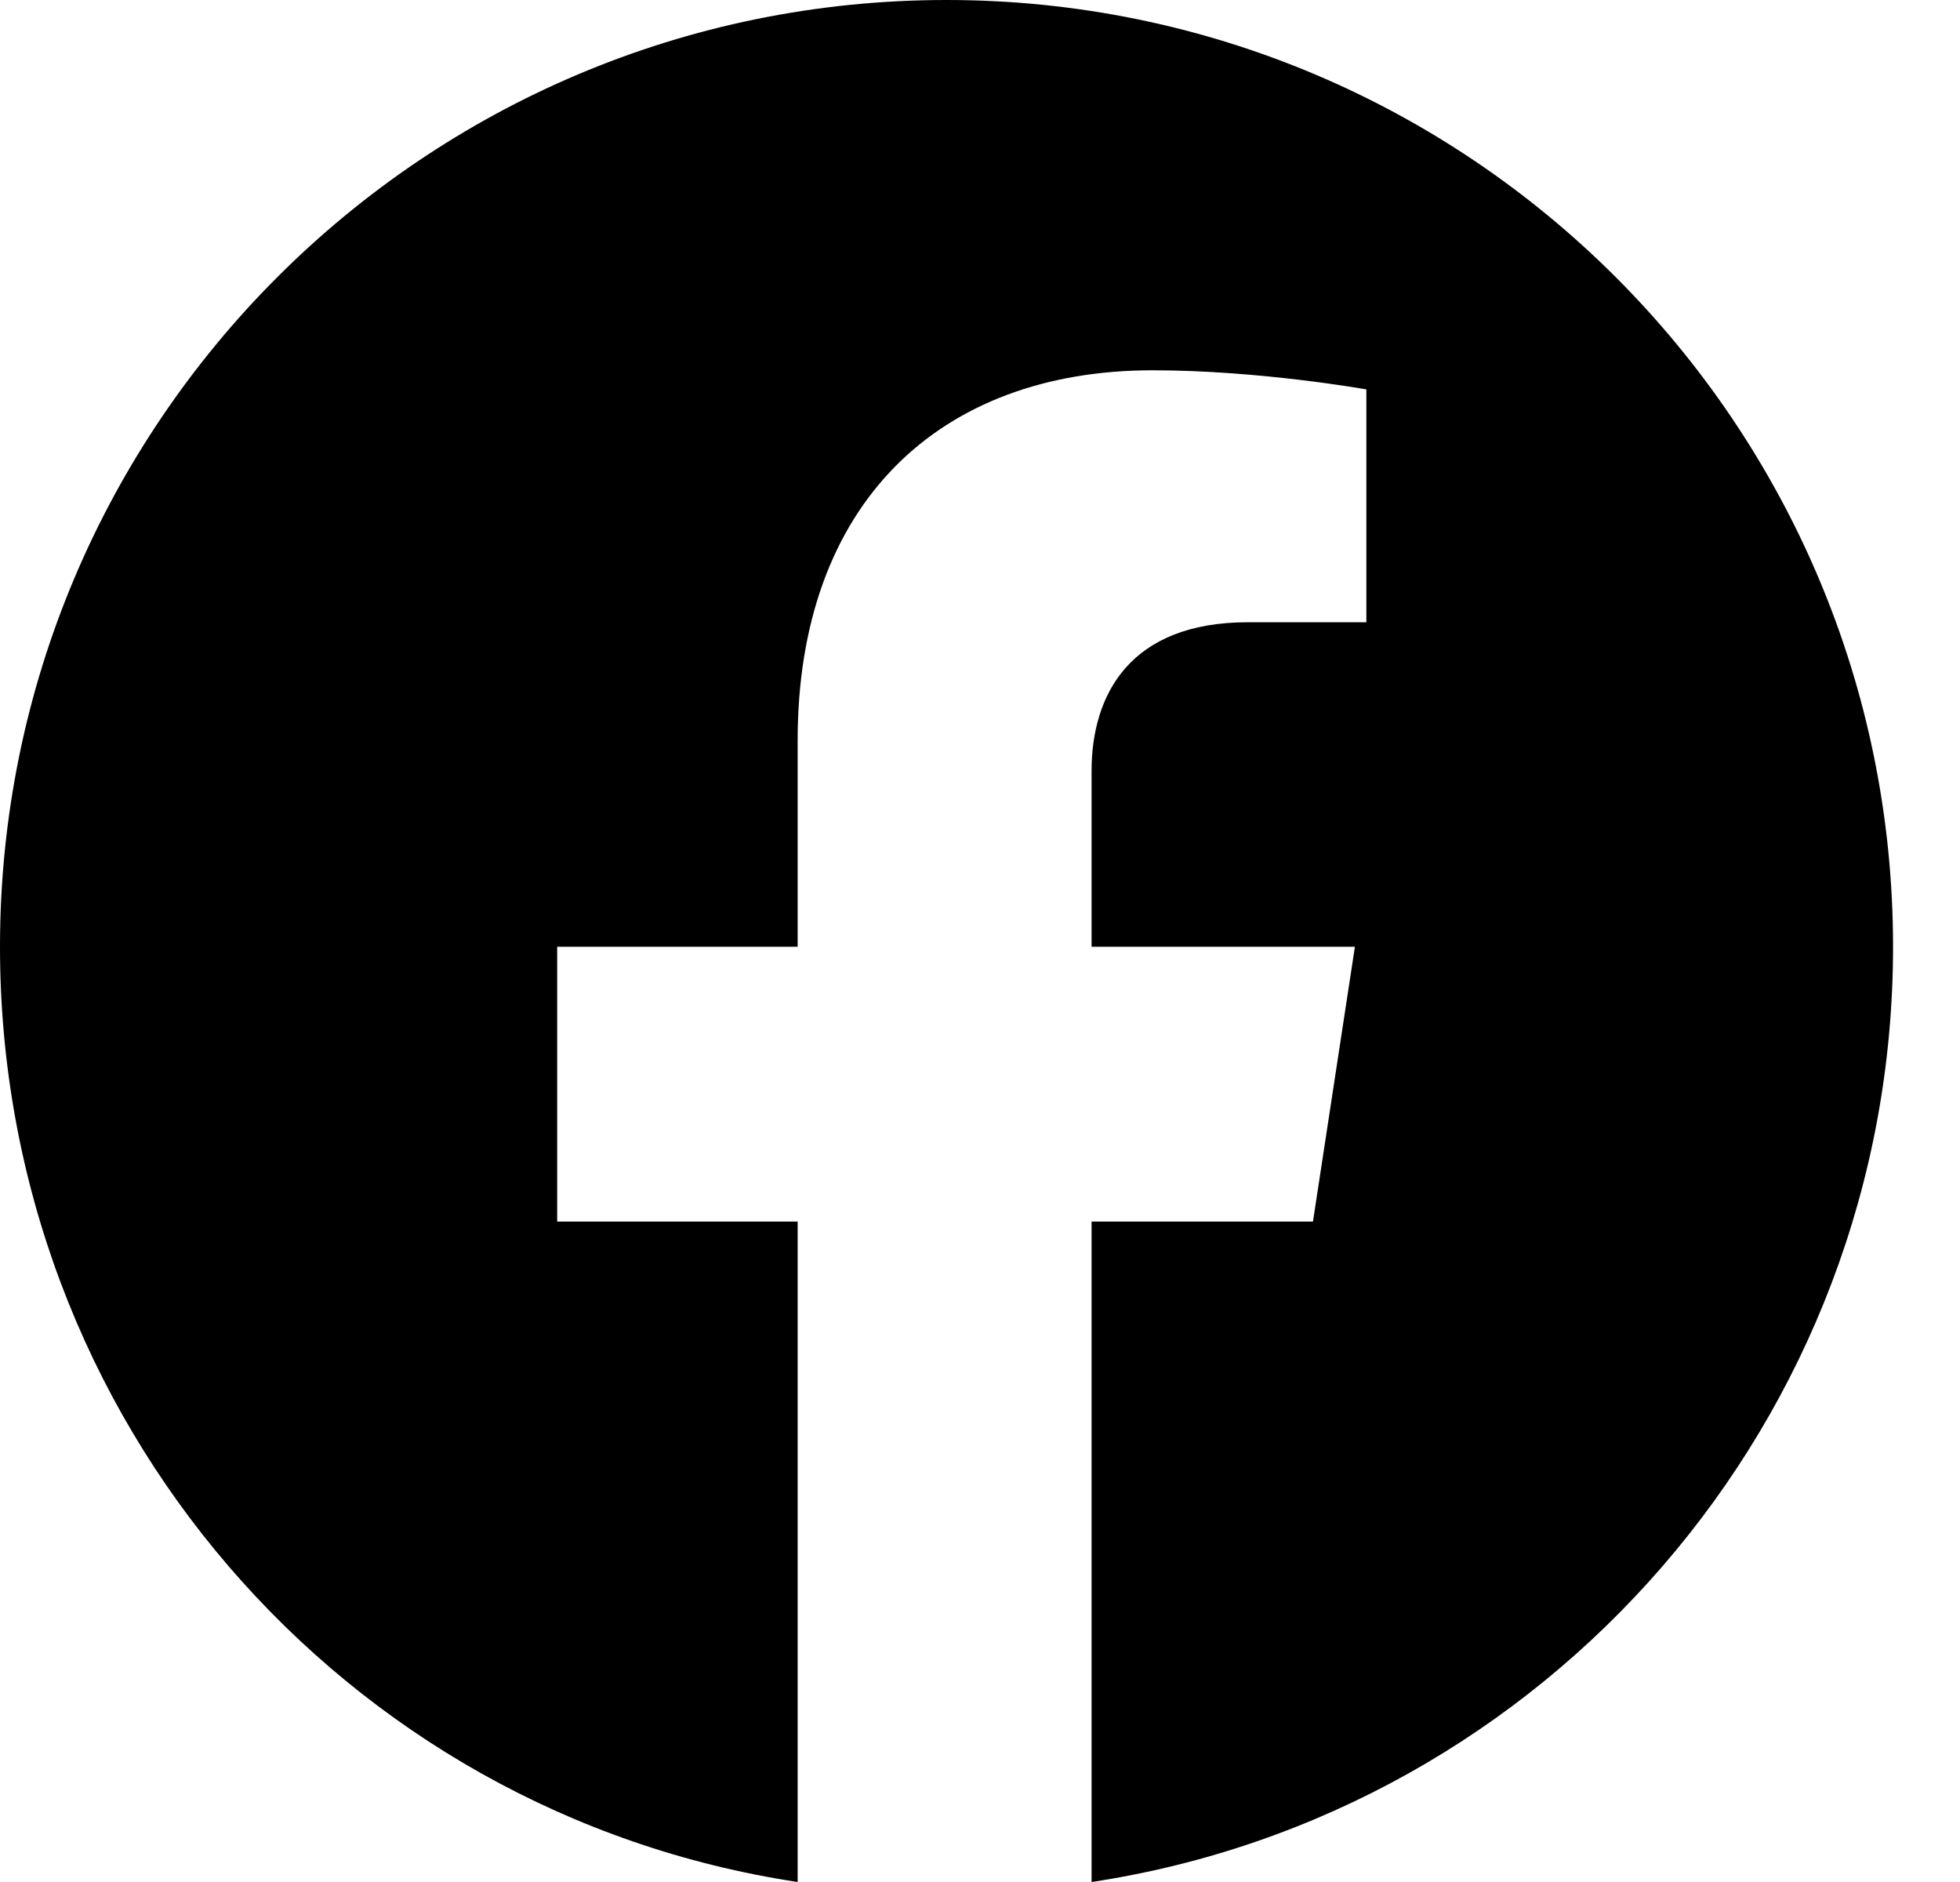
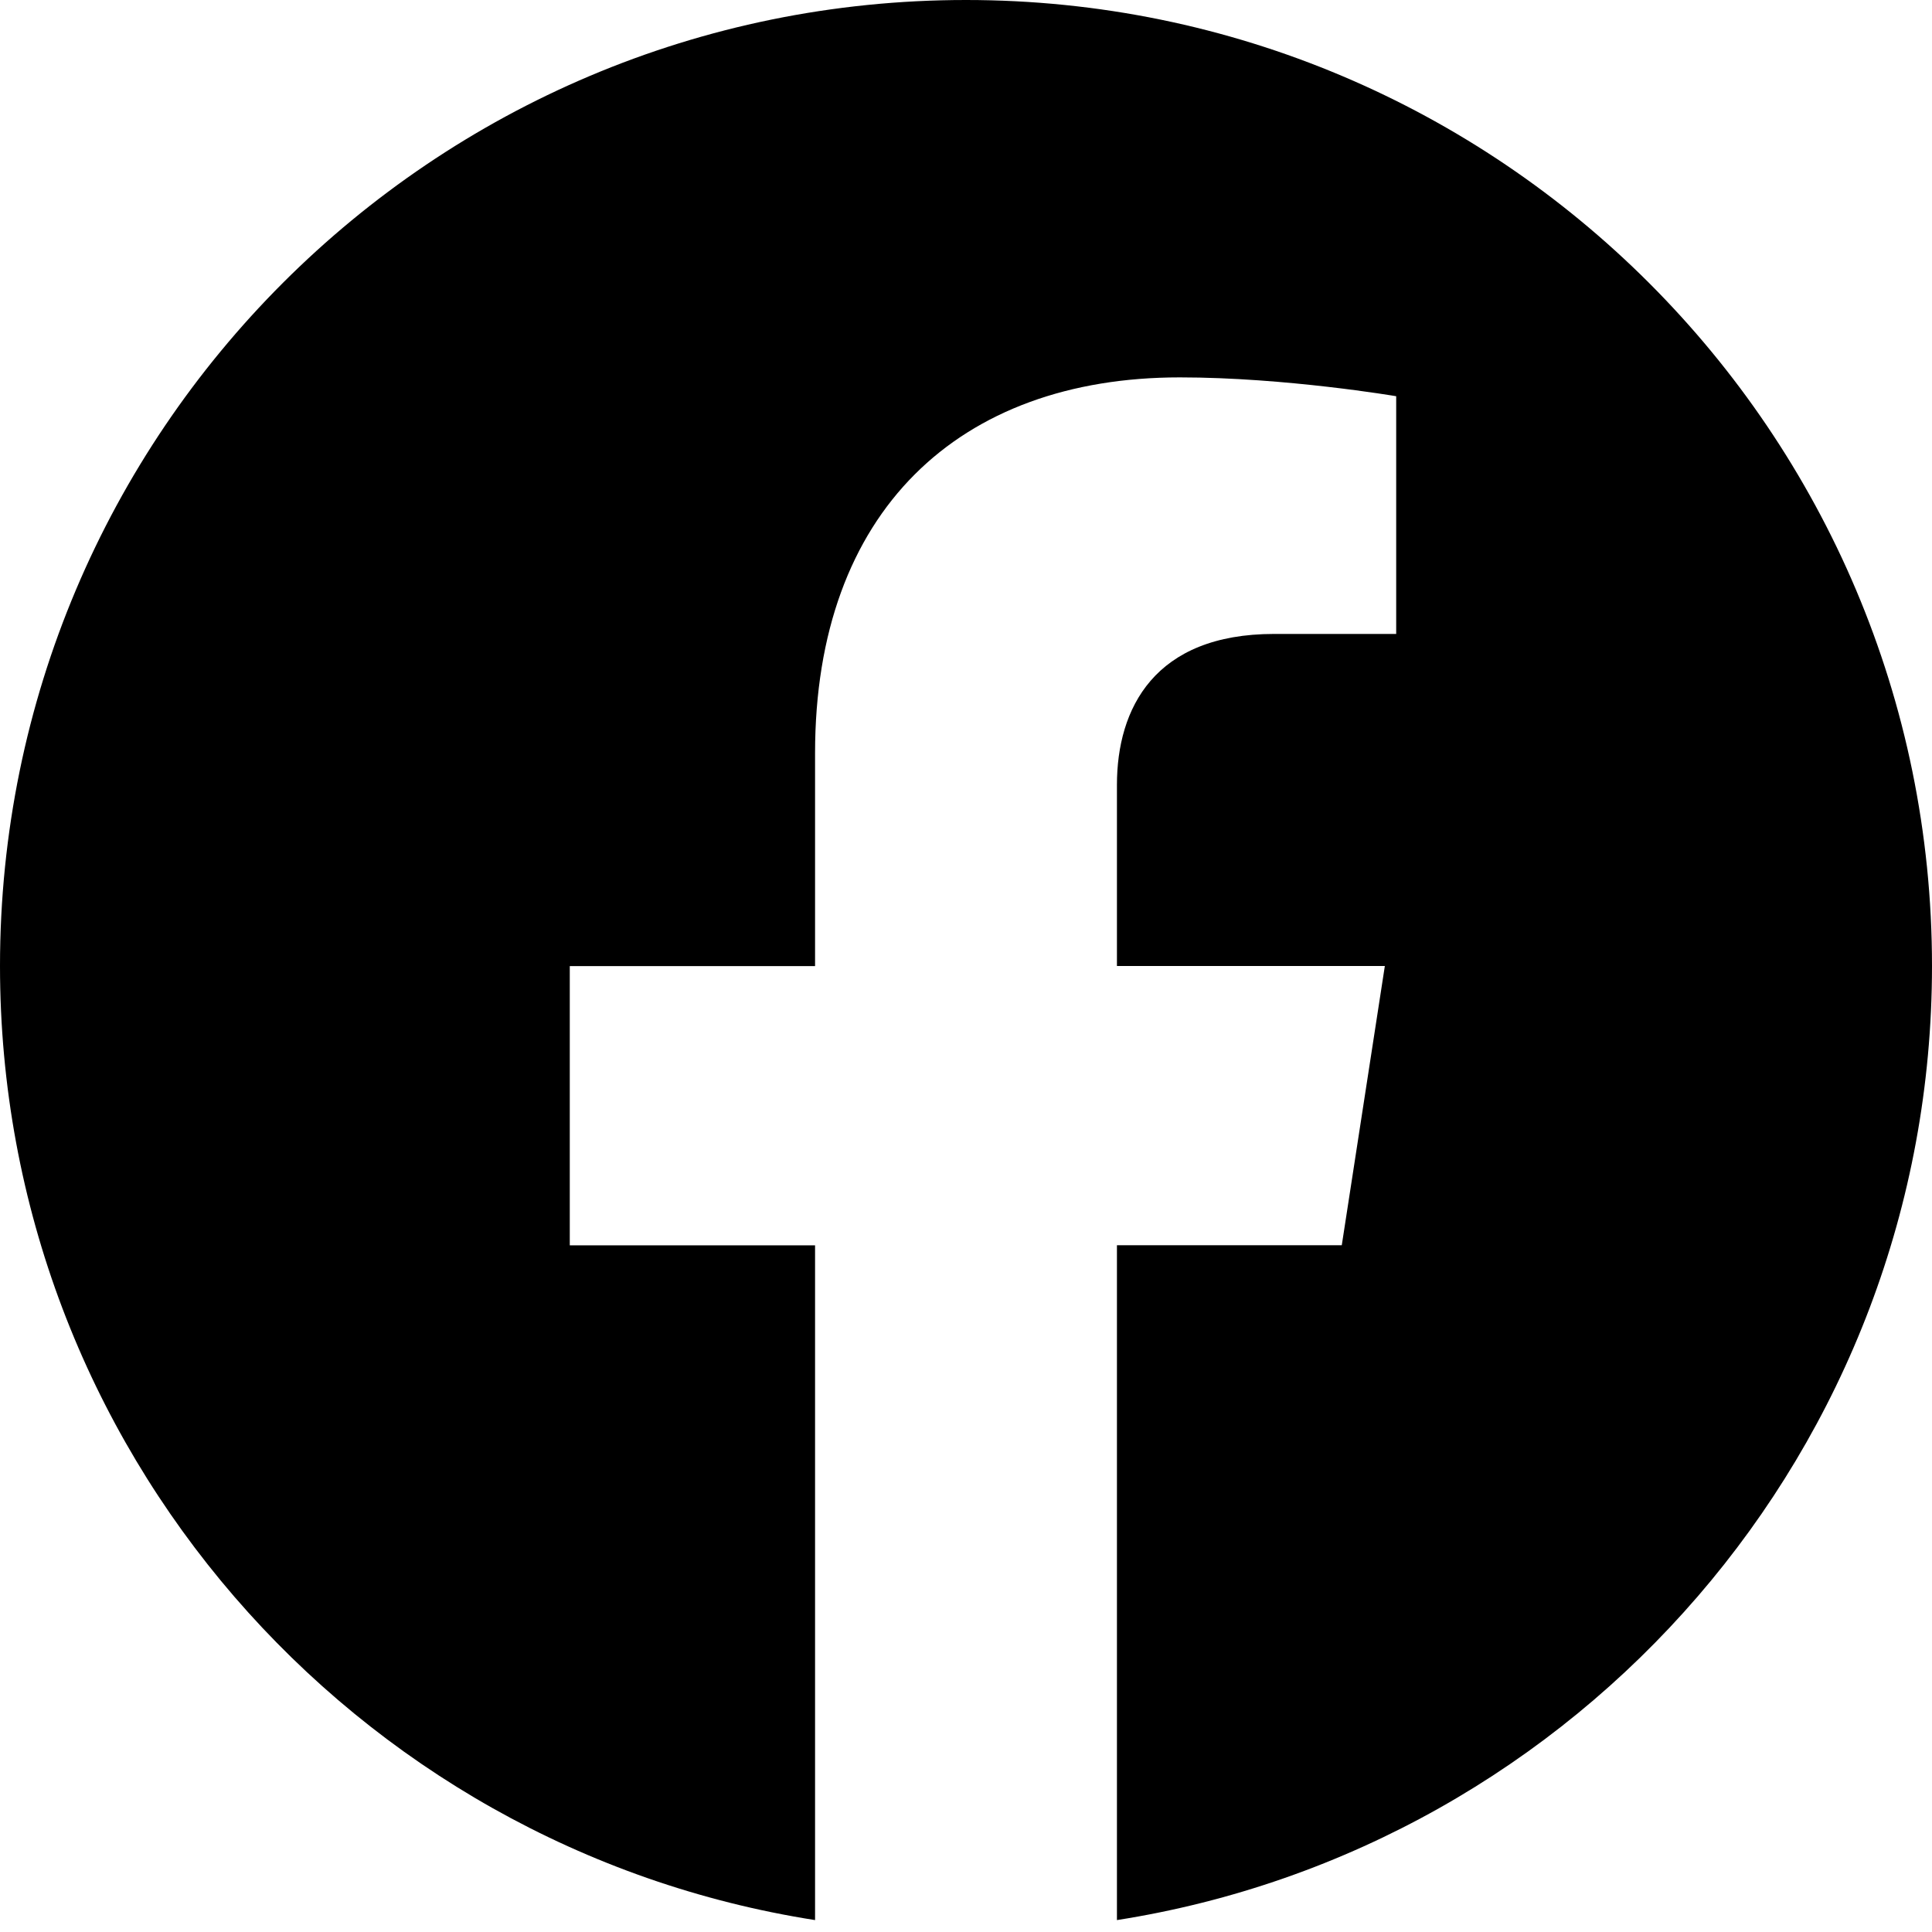
- <svg xmlns="http://www.w3.org/2000/svg" width="25" height="24" viewBox="0 0 25 24" fill="none">
-   <path d="M24.146 12.073C24.146 5.404 18.742 0 12.073 0C5.404 0 0 5.404 0 12.073C0 18.11 4.381 23.124 10.174 24V15.578H7.107V12.073H10.174V9.444C10.174 6.426 11.976 4.722 14.702 4.722C16.065 4.722 17.428 4.966 17.428 4.966V7.935H15.919C14.41 7.935 13.923 8.86 13.923 9.834V12.073H17.282L16.747 15.578H13.923V24C19.716 23.124 24.146 18.11 24.146 12.073Z" fill="black" />
+ <svg xmlns="http://www.w3.org/2000/svg" width="24" height="24" viewBox="0 0 24 24" fill="none">
+   <path d="M24 12C24 5.371 18.625 0 12 0C5.371 0 0 5.371 0 12C0 17.988 4.387 22.953 10.125 23.852V15.47H7.078V12.001H10.125V9.355C10.125 6.349 11.914 4.688 14.656 4.688C15.969 4.688 17.344 4.922 17.344 4.922V7.875H15.828C14.34 7.875 13.875 8.801 13.875 9.75V12H17.203L16.668 15.469H13.875V23.852C19.609 22.952 24 17.987 24 11.999V12Z" fill="black" />
</svg>
